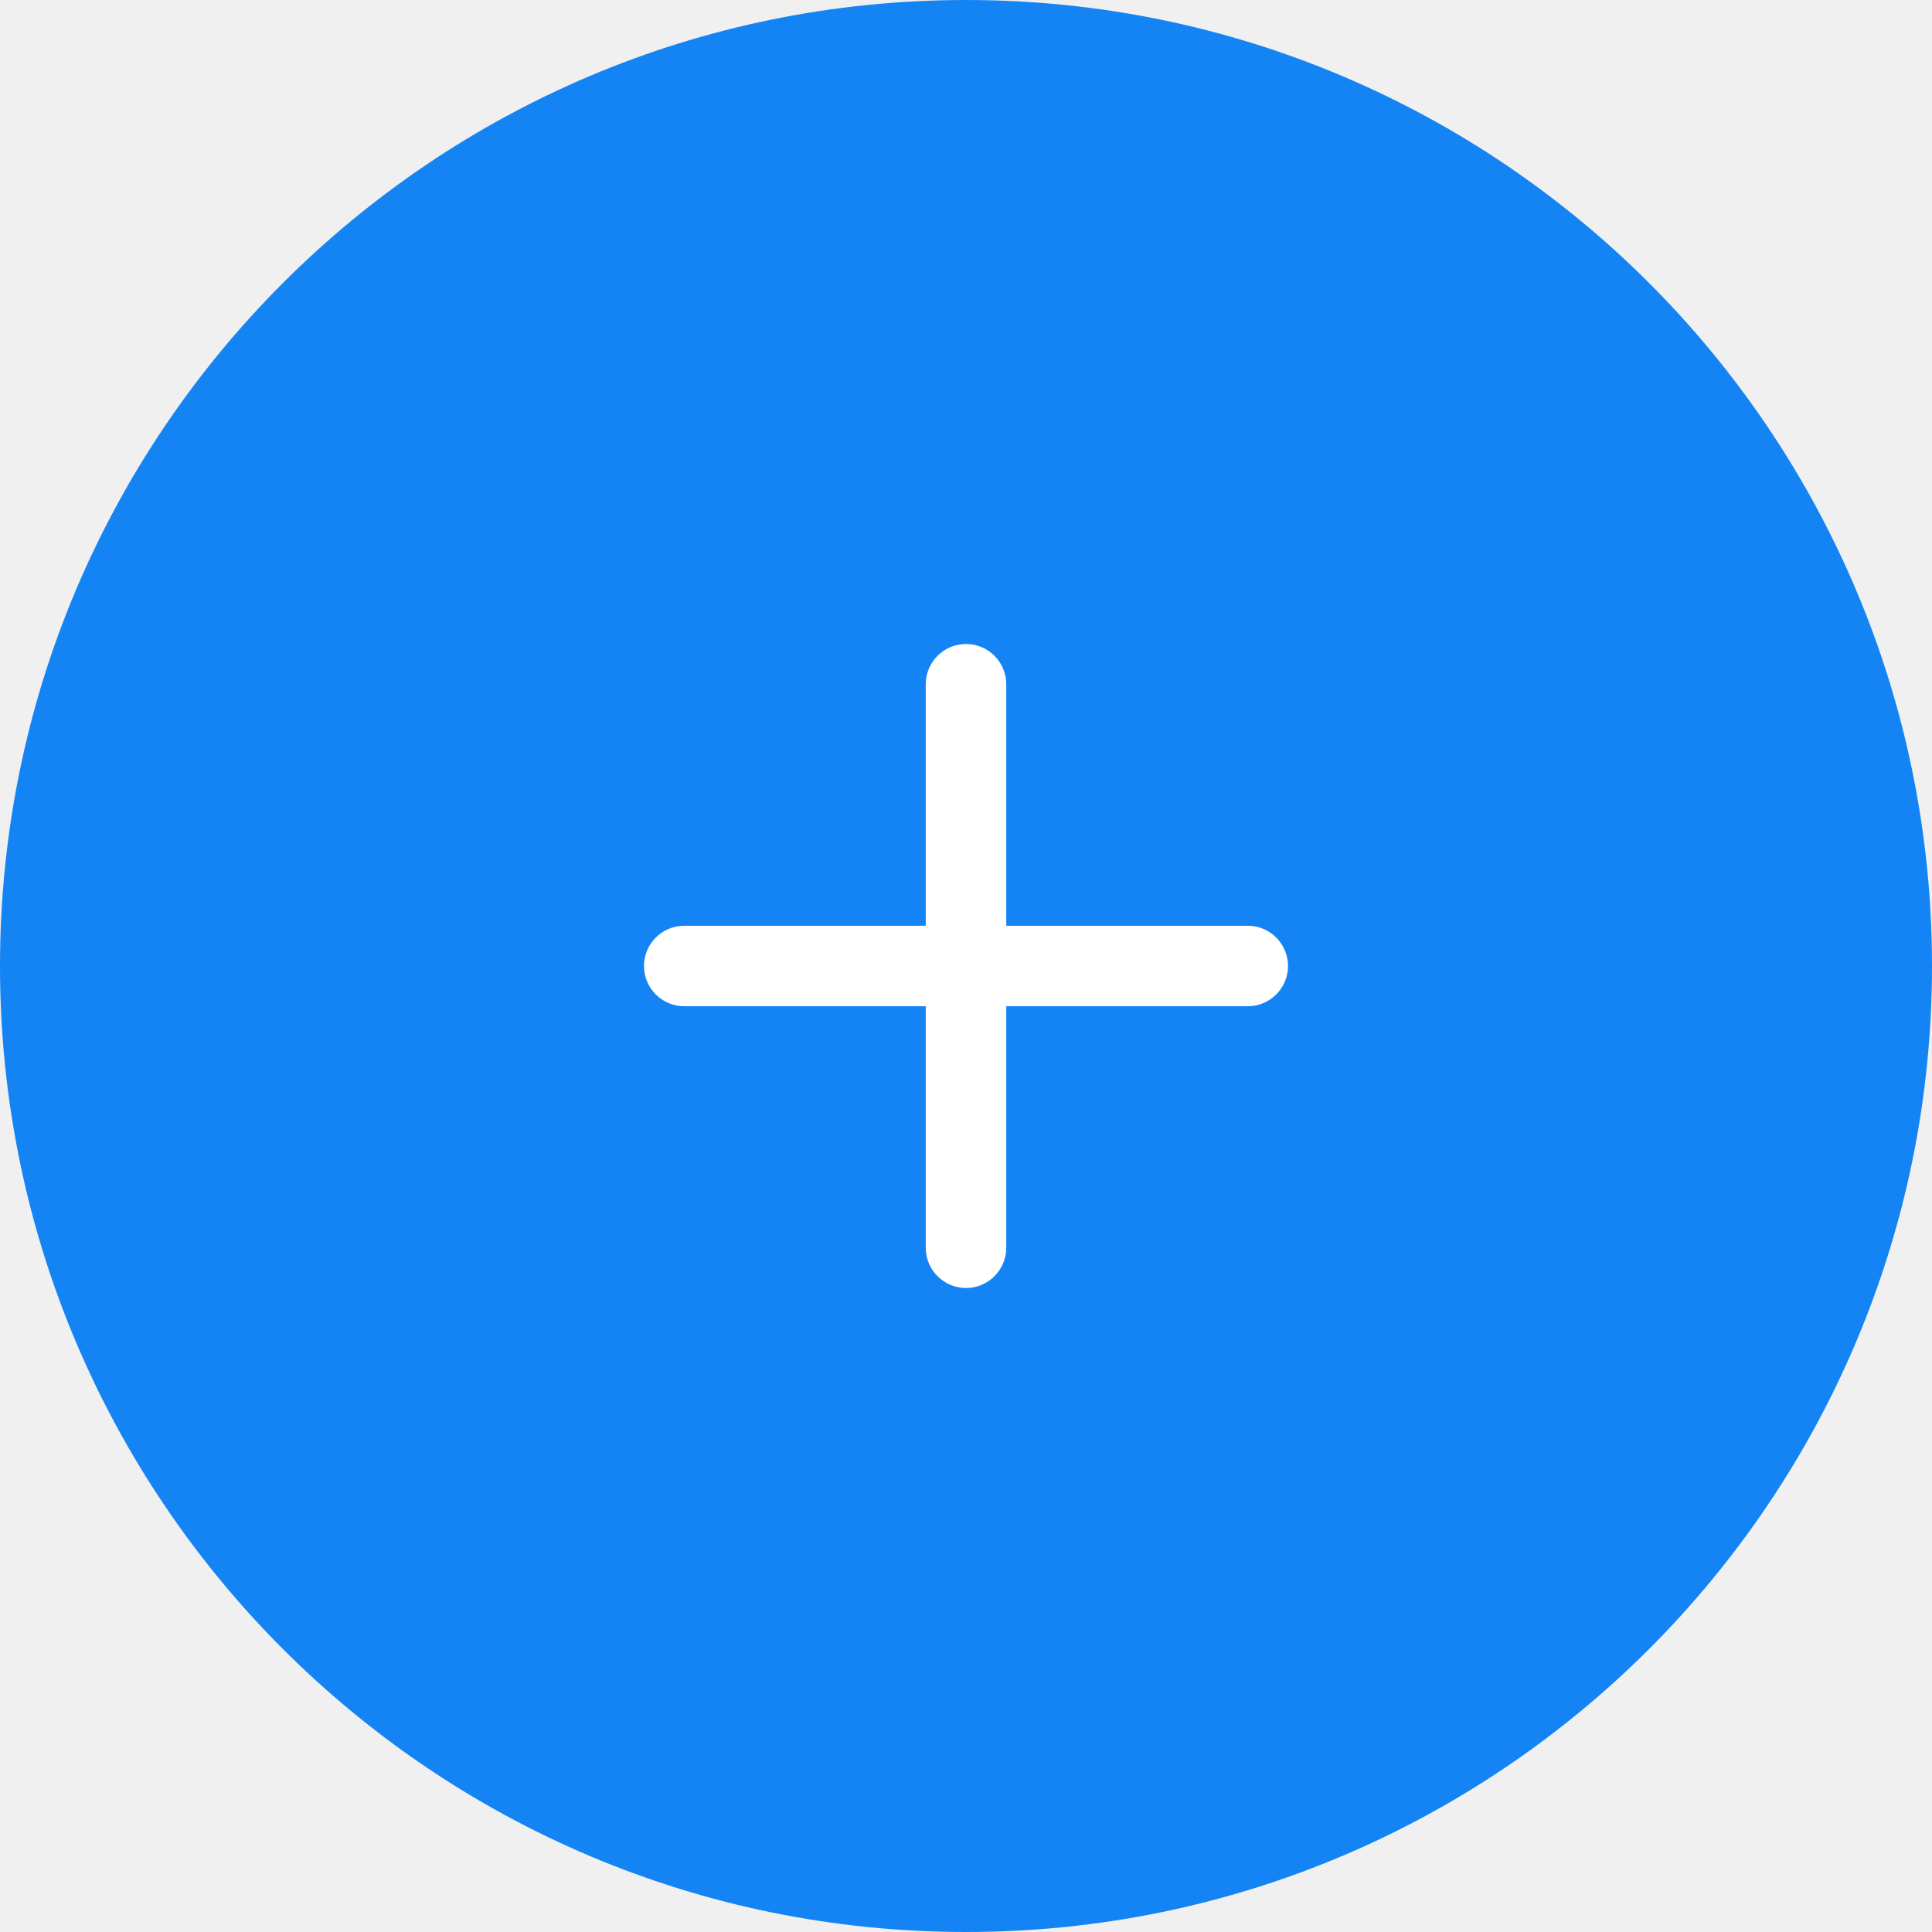
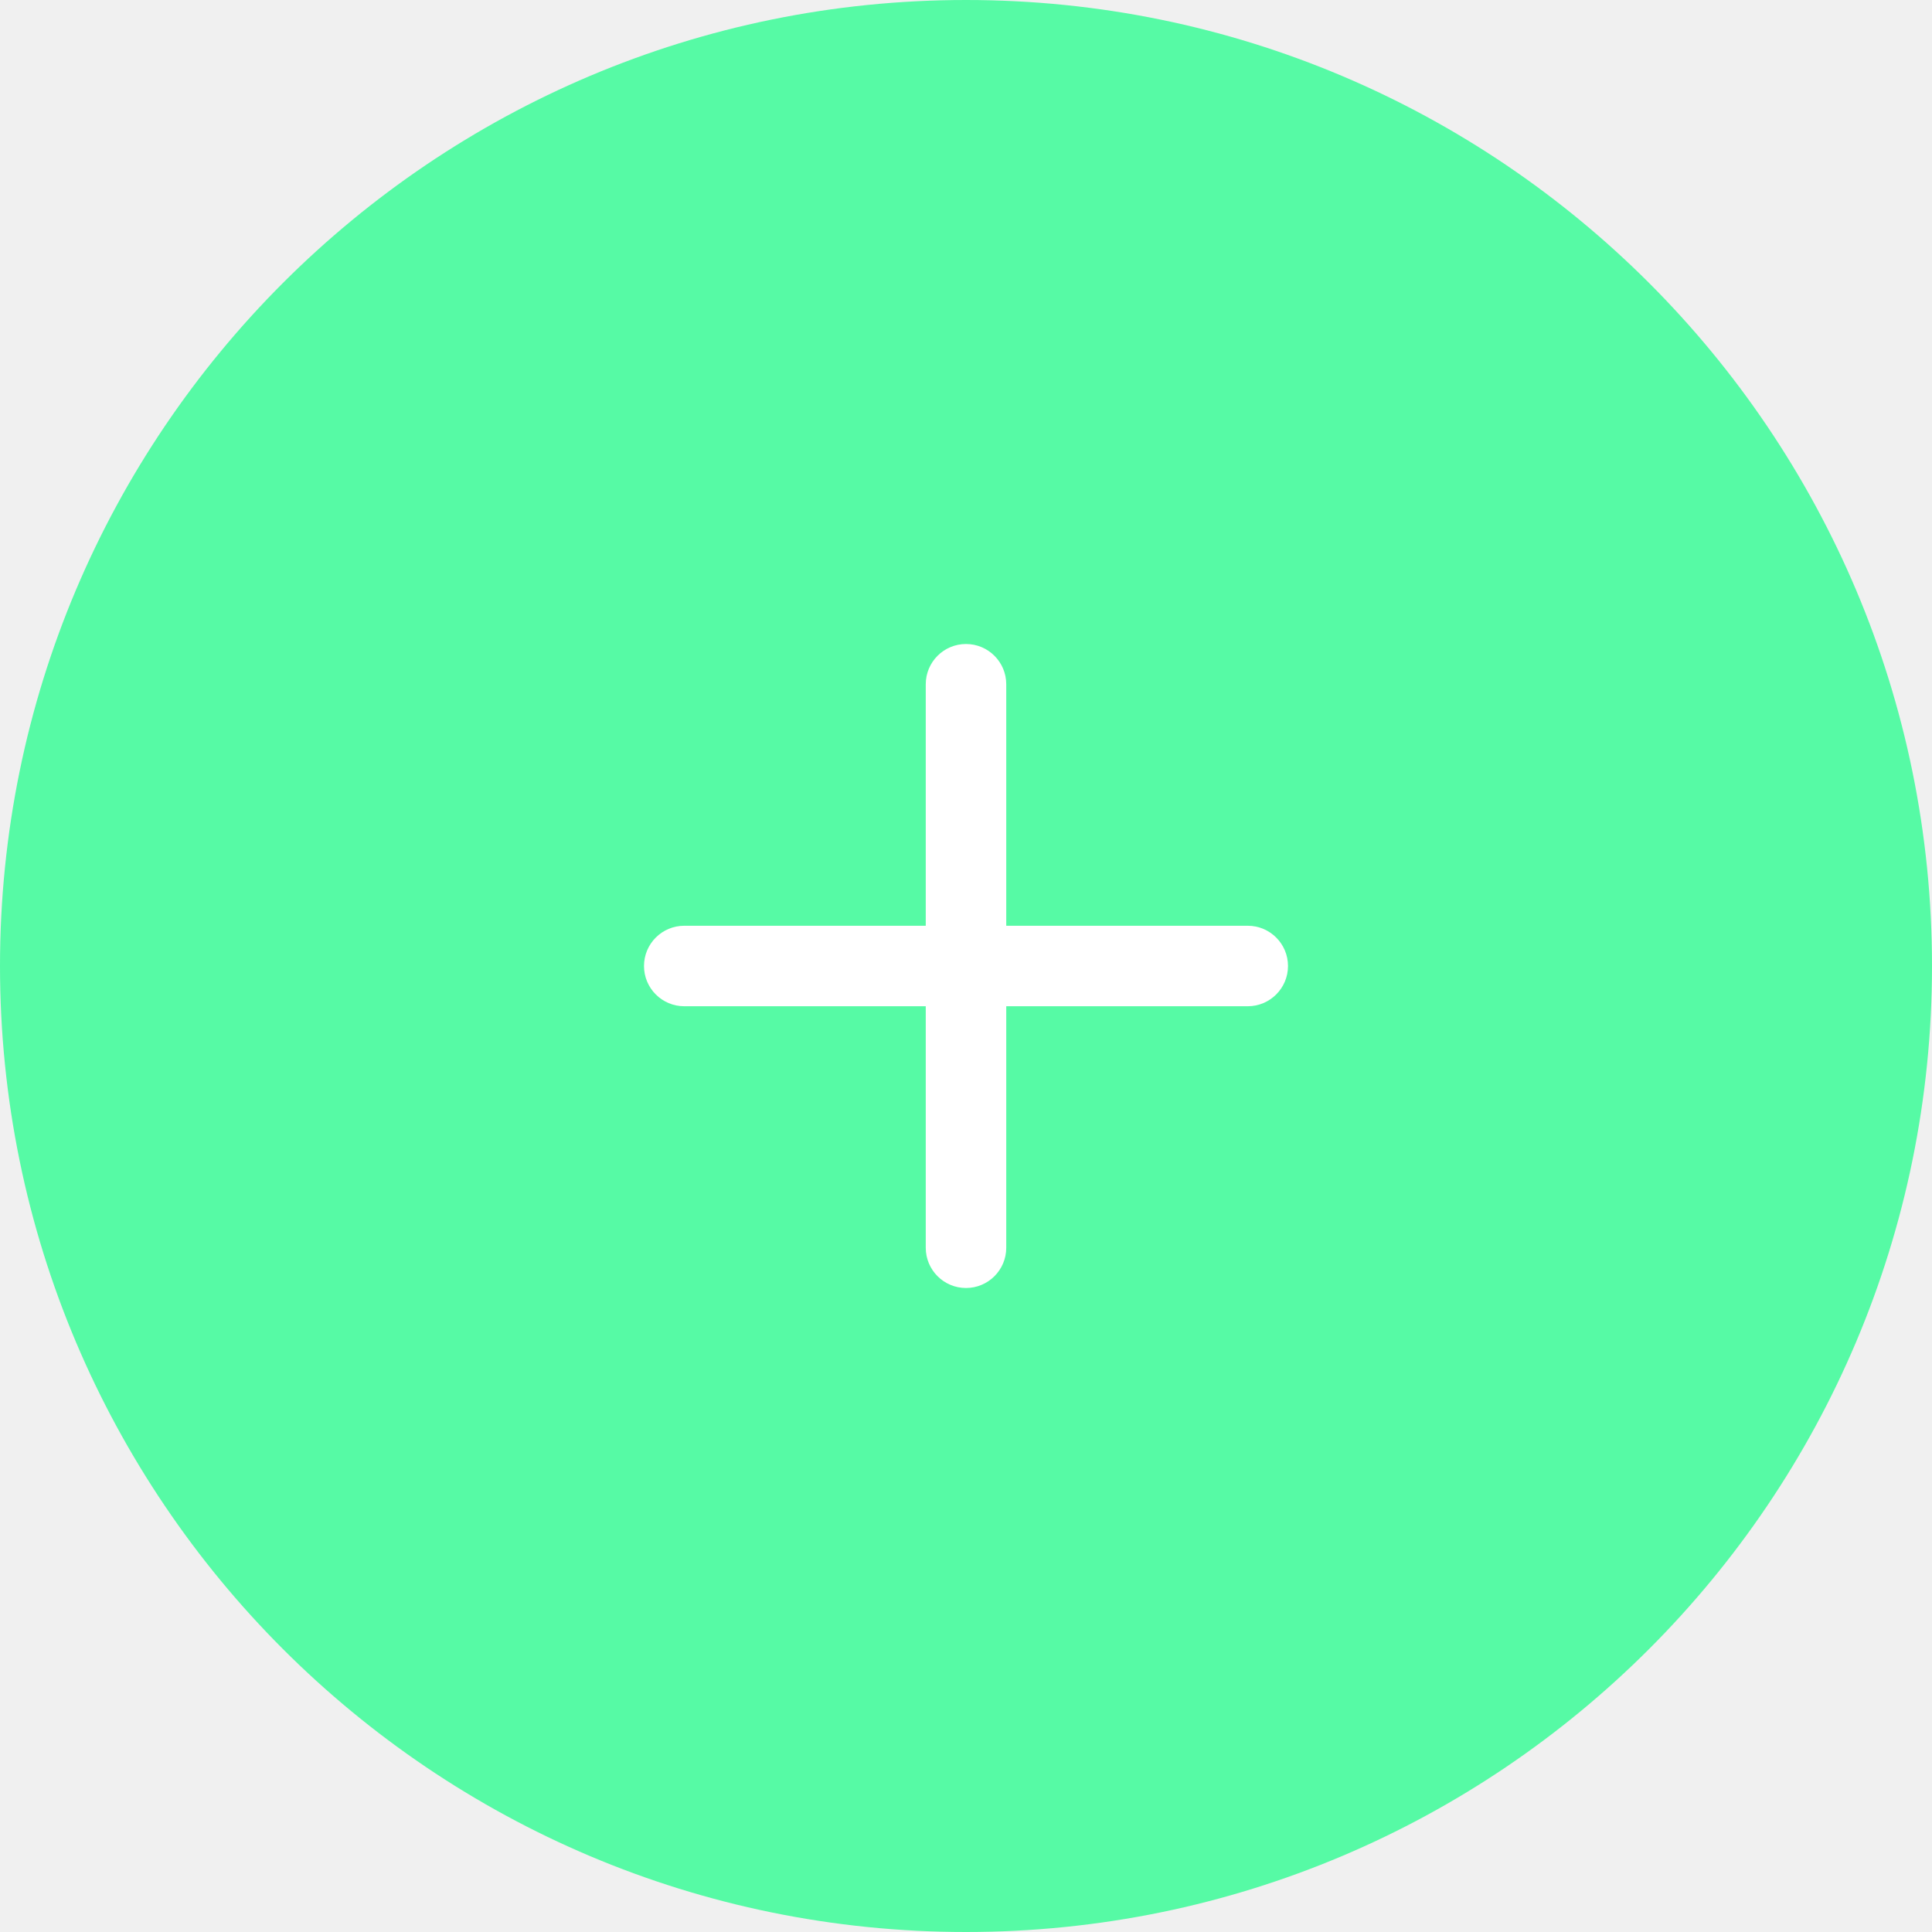
<svg xmlns="http://www.w3.org/2000/svg" width="24" height="24" viewBox="0 0 24 24" fill="none">
-   <path d="M0 12C0 5.373 5.373 0 12 0C18.627 0 24 5.373 24 12C24 18.627 18.627 24 12 24C5.373 24 0 18.627 0 12Z" fill="#1484F5" />
+   <path d="M0 12C0 5.373 5.373 0 12 0C18.627 0 24 5.373 24 12C24 18.627 18.627 24 12 24C5.373 24 0 18.627 0 12Z" fill="#56FAA5" />
  <path fill-rule="evenodd" clip-rule="evenodd" d="M12 8C11.724 8 11.5 8.224 11.5 8.5V11.5H8.5C8.224 11.5 8 11.724 8 12C8 12.276 8.224 12.5 8.5 12.5H11.5V15.5C11.5 15.776 11.724 16 12 16C12.276 16 12.5 15.776 12.5 15.5V12.5H15.5C15.776 12.5 16 12.276 16 12C16 11.724 15.776 11.5 15.5 11.5H12.5V8.5C12.5 8.224 12.276 8 12 8Z" fill="white" />
</svg>
